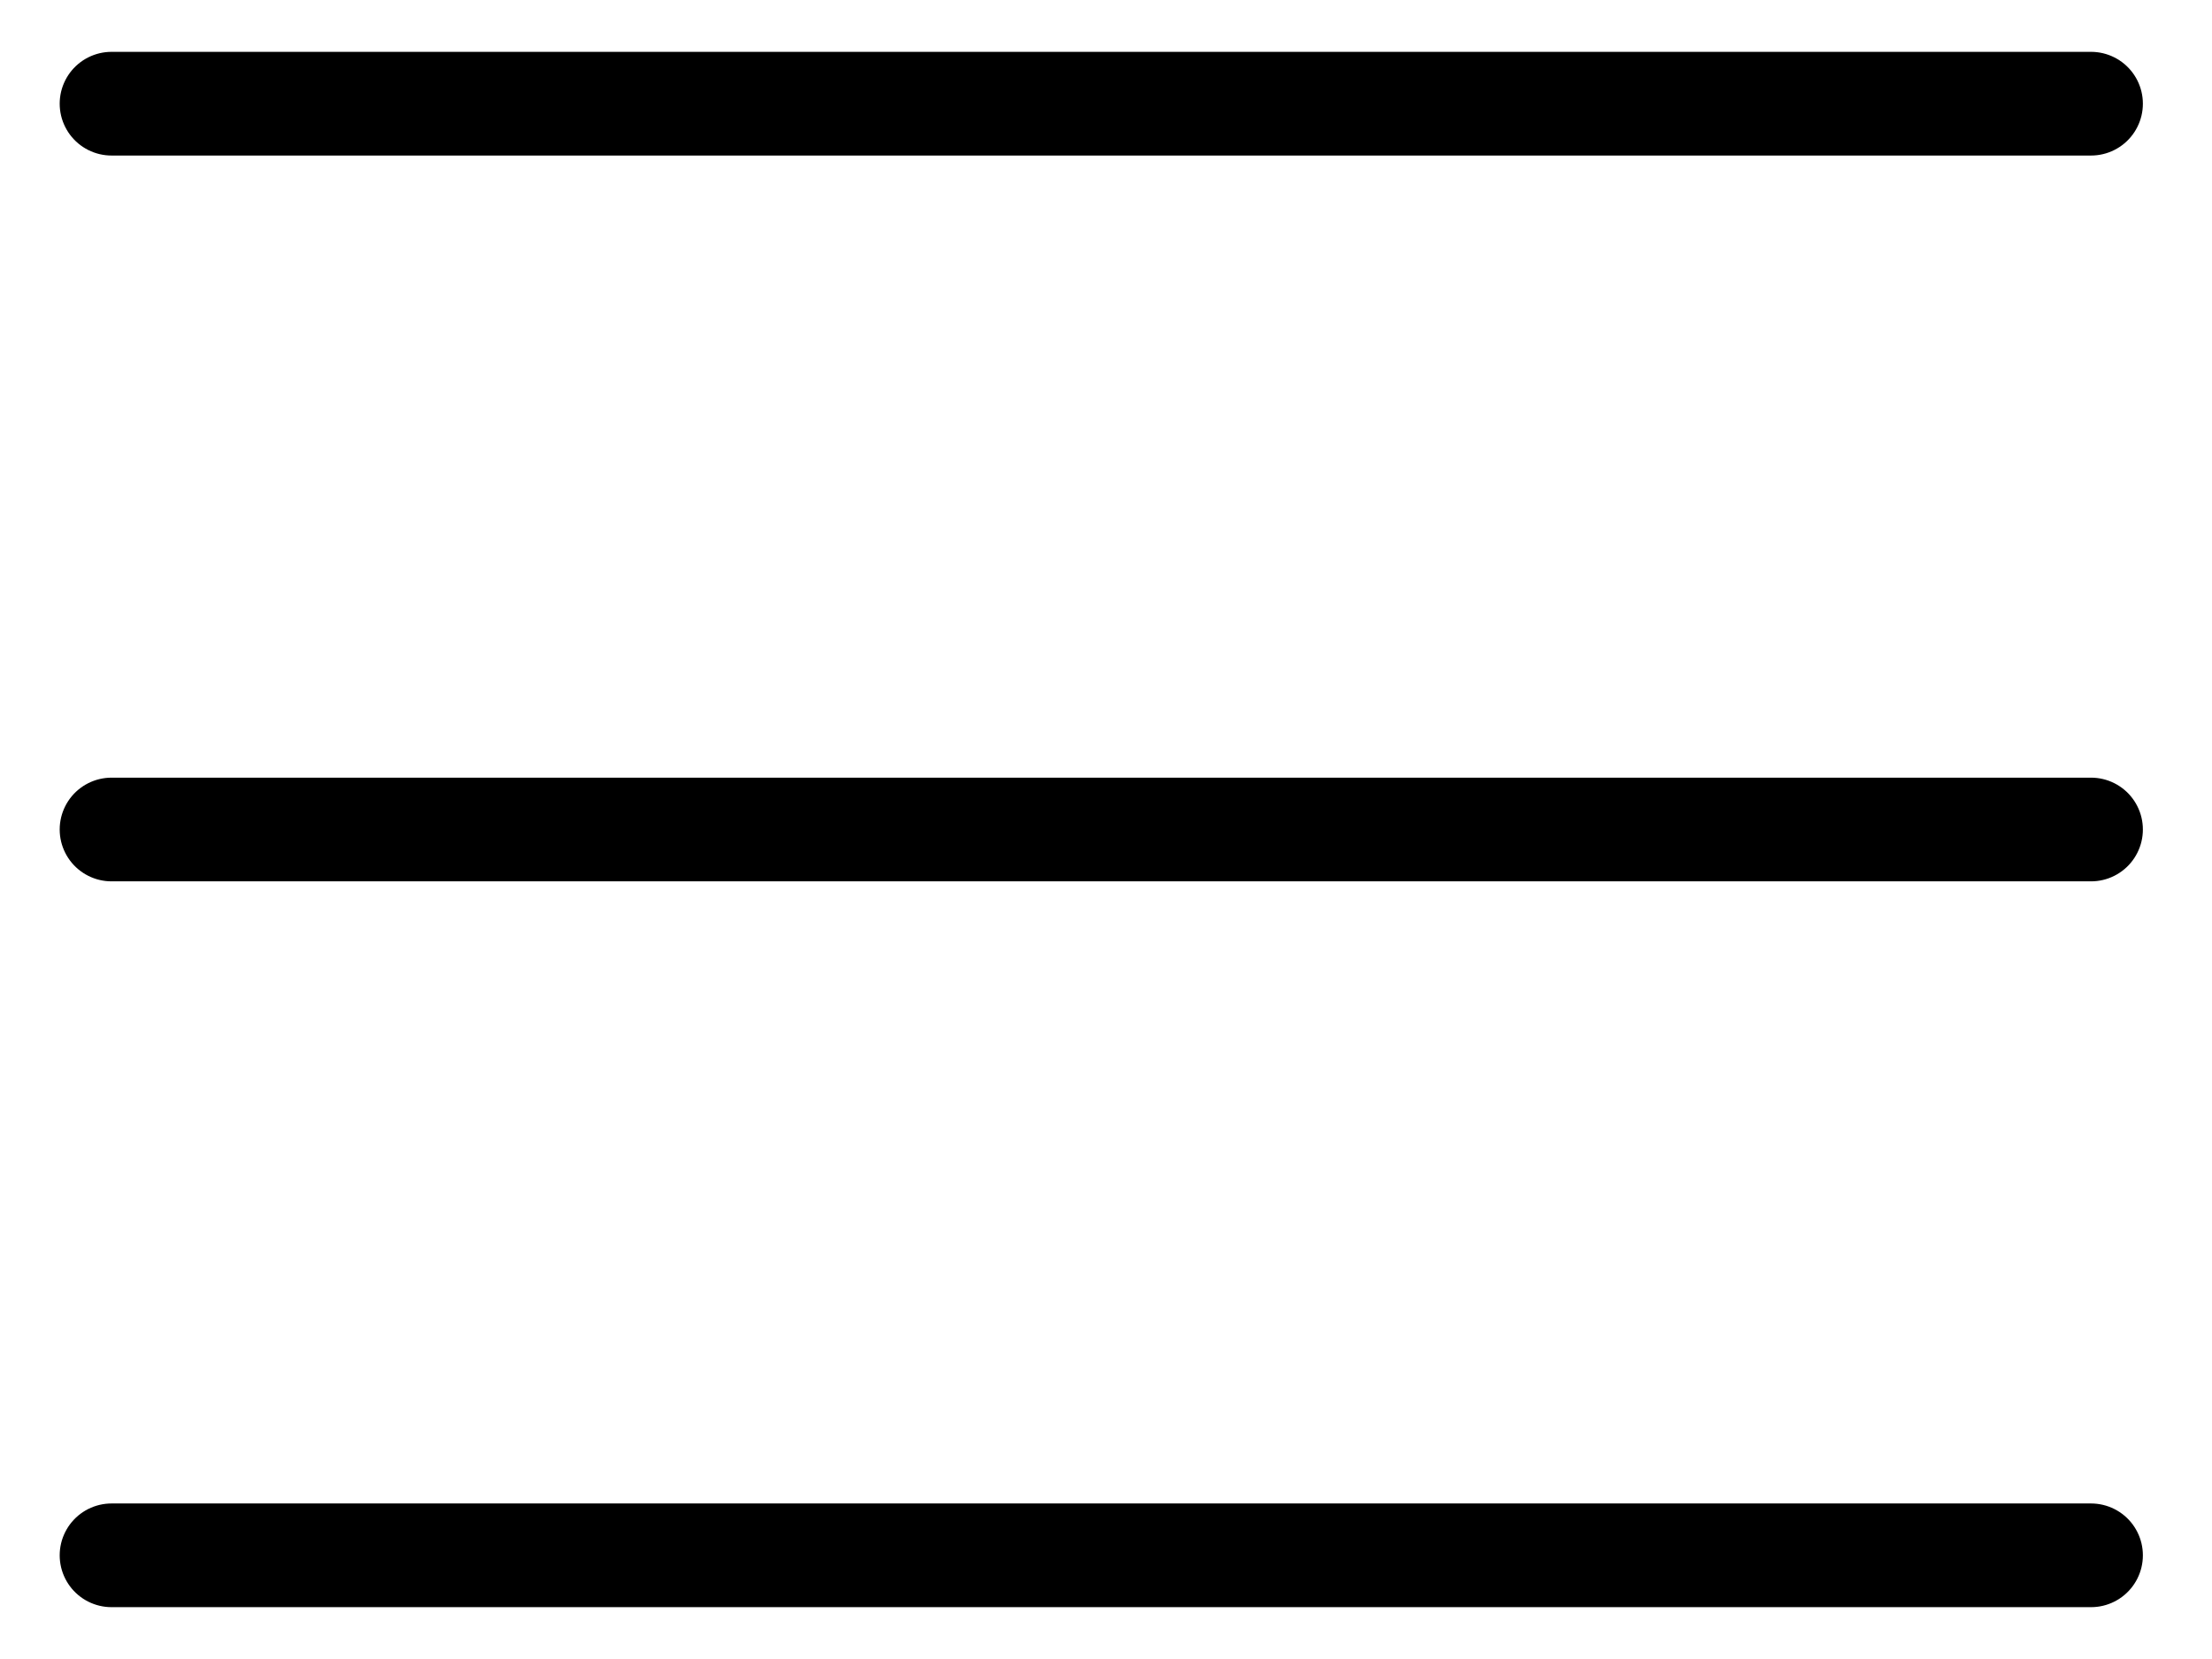
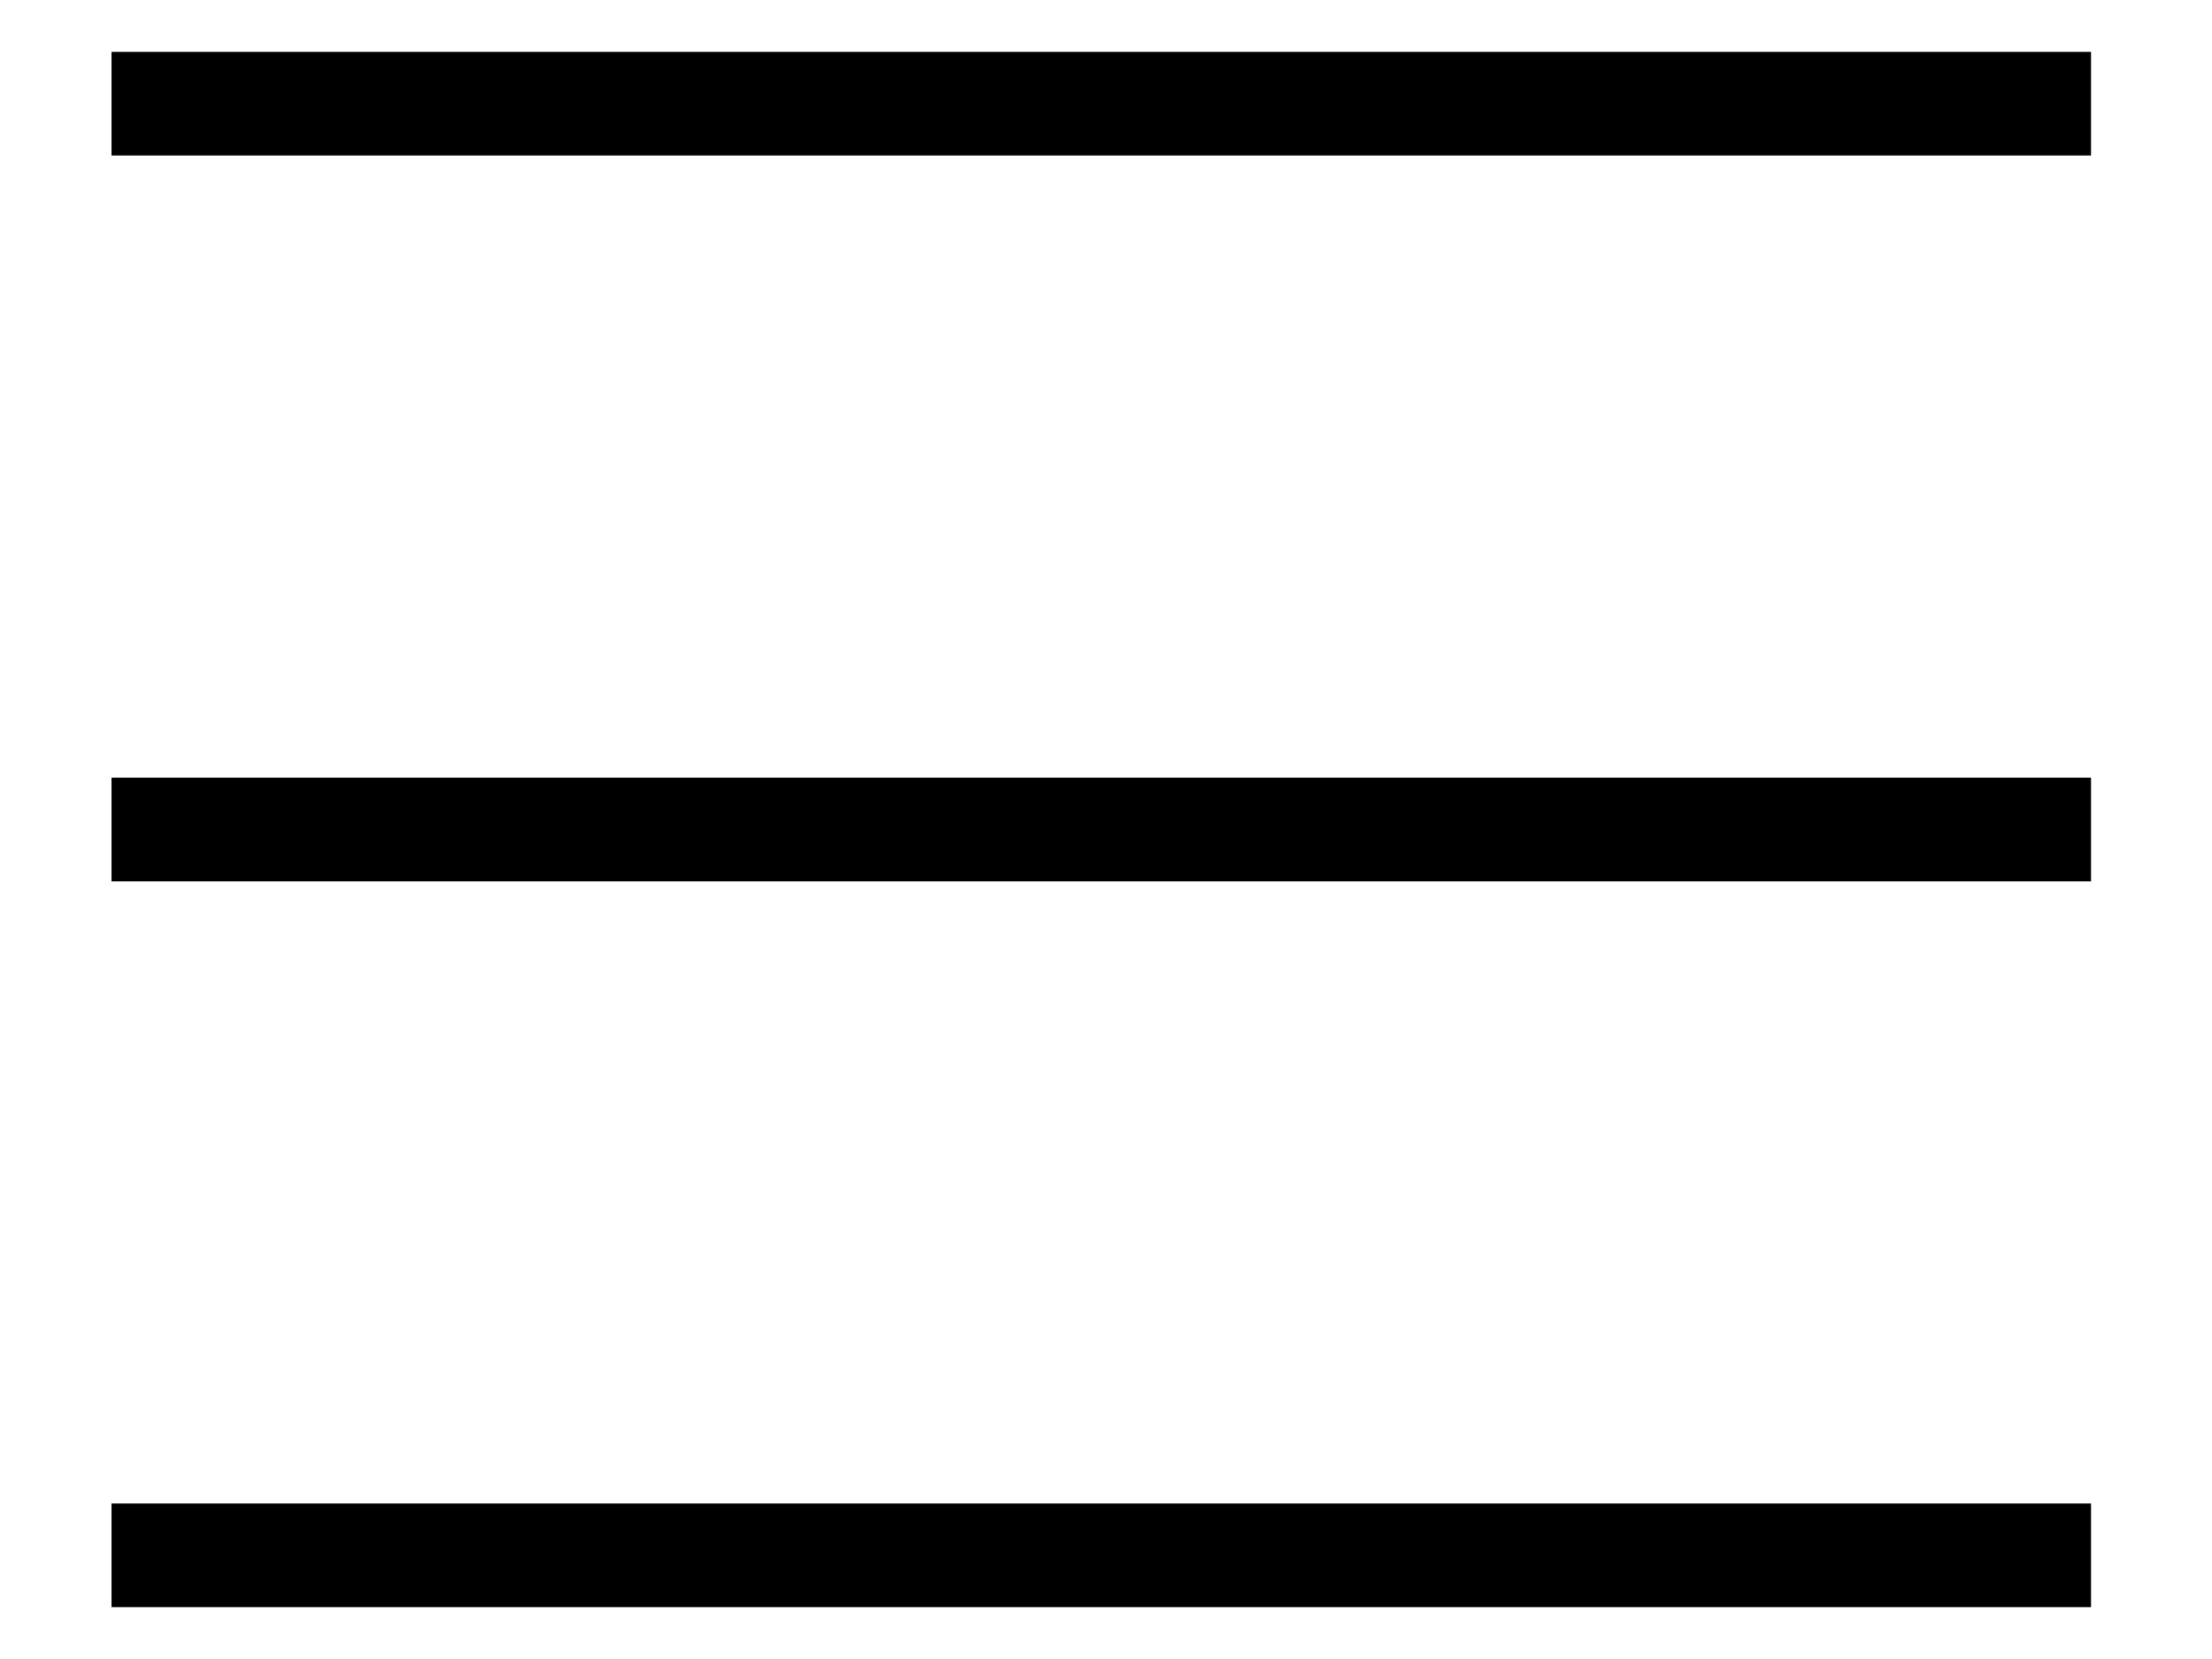
<svg xmlns="http://www.w3.org/2000/svg" strokeWidth="2.14px" width="40" height="30" viewBox="0 0 21 16" fill="none">
-   <path d="M0.909 1H20M0.909 8H20M0.909 15H20" stroke="black" stroke-linecap="round" stroke-linejoin="round" />
+   <path d="M0.909 1H20M0.909 8H20M0.909 15H20" stroke="black" strokeLinecap="round" strokeLinejoin="round" />
</svg>
